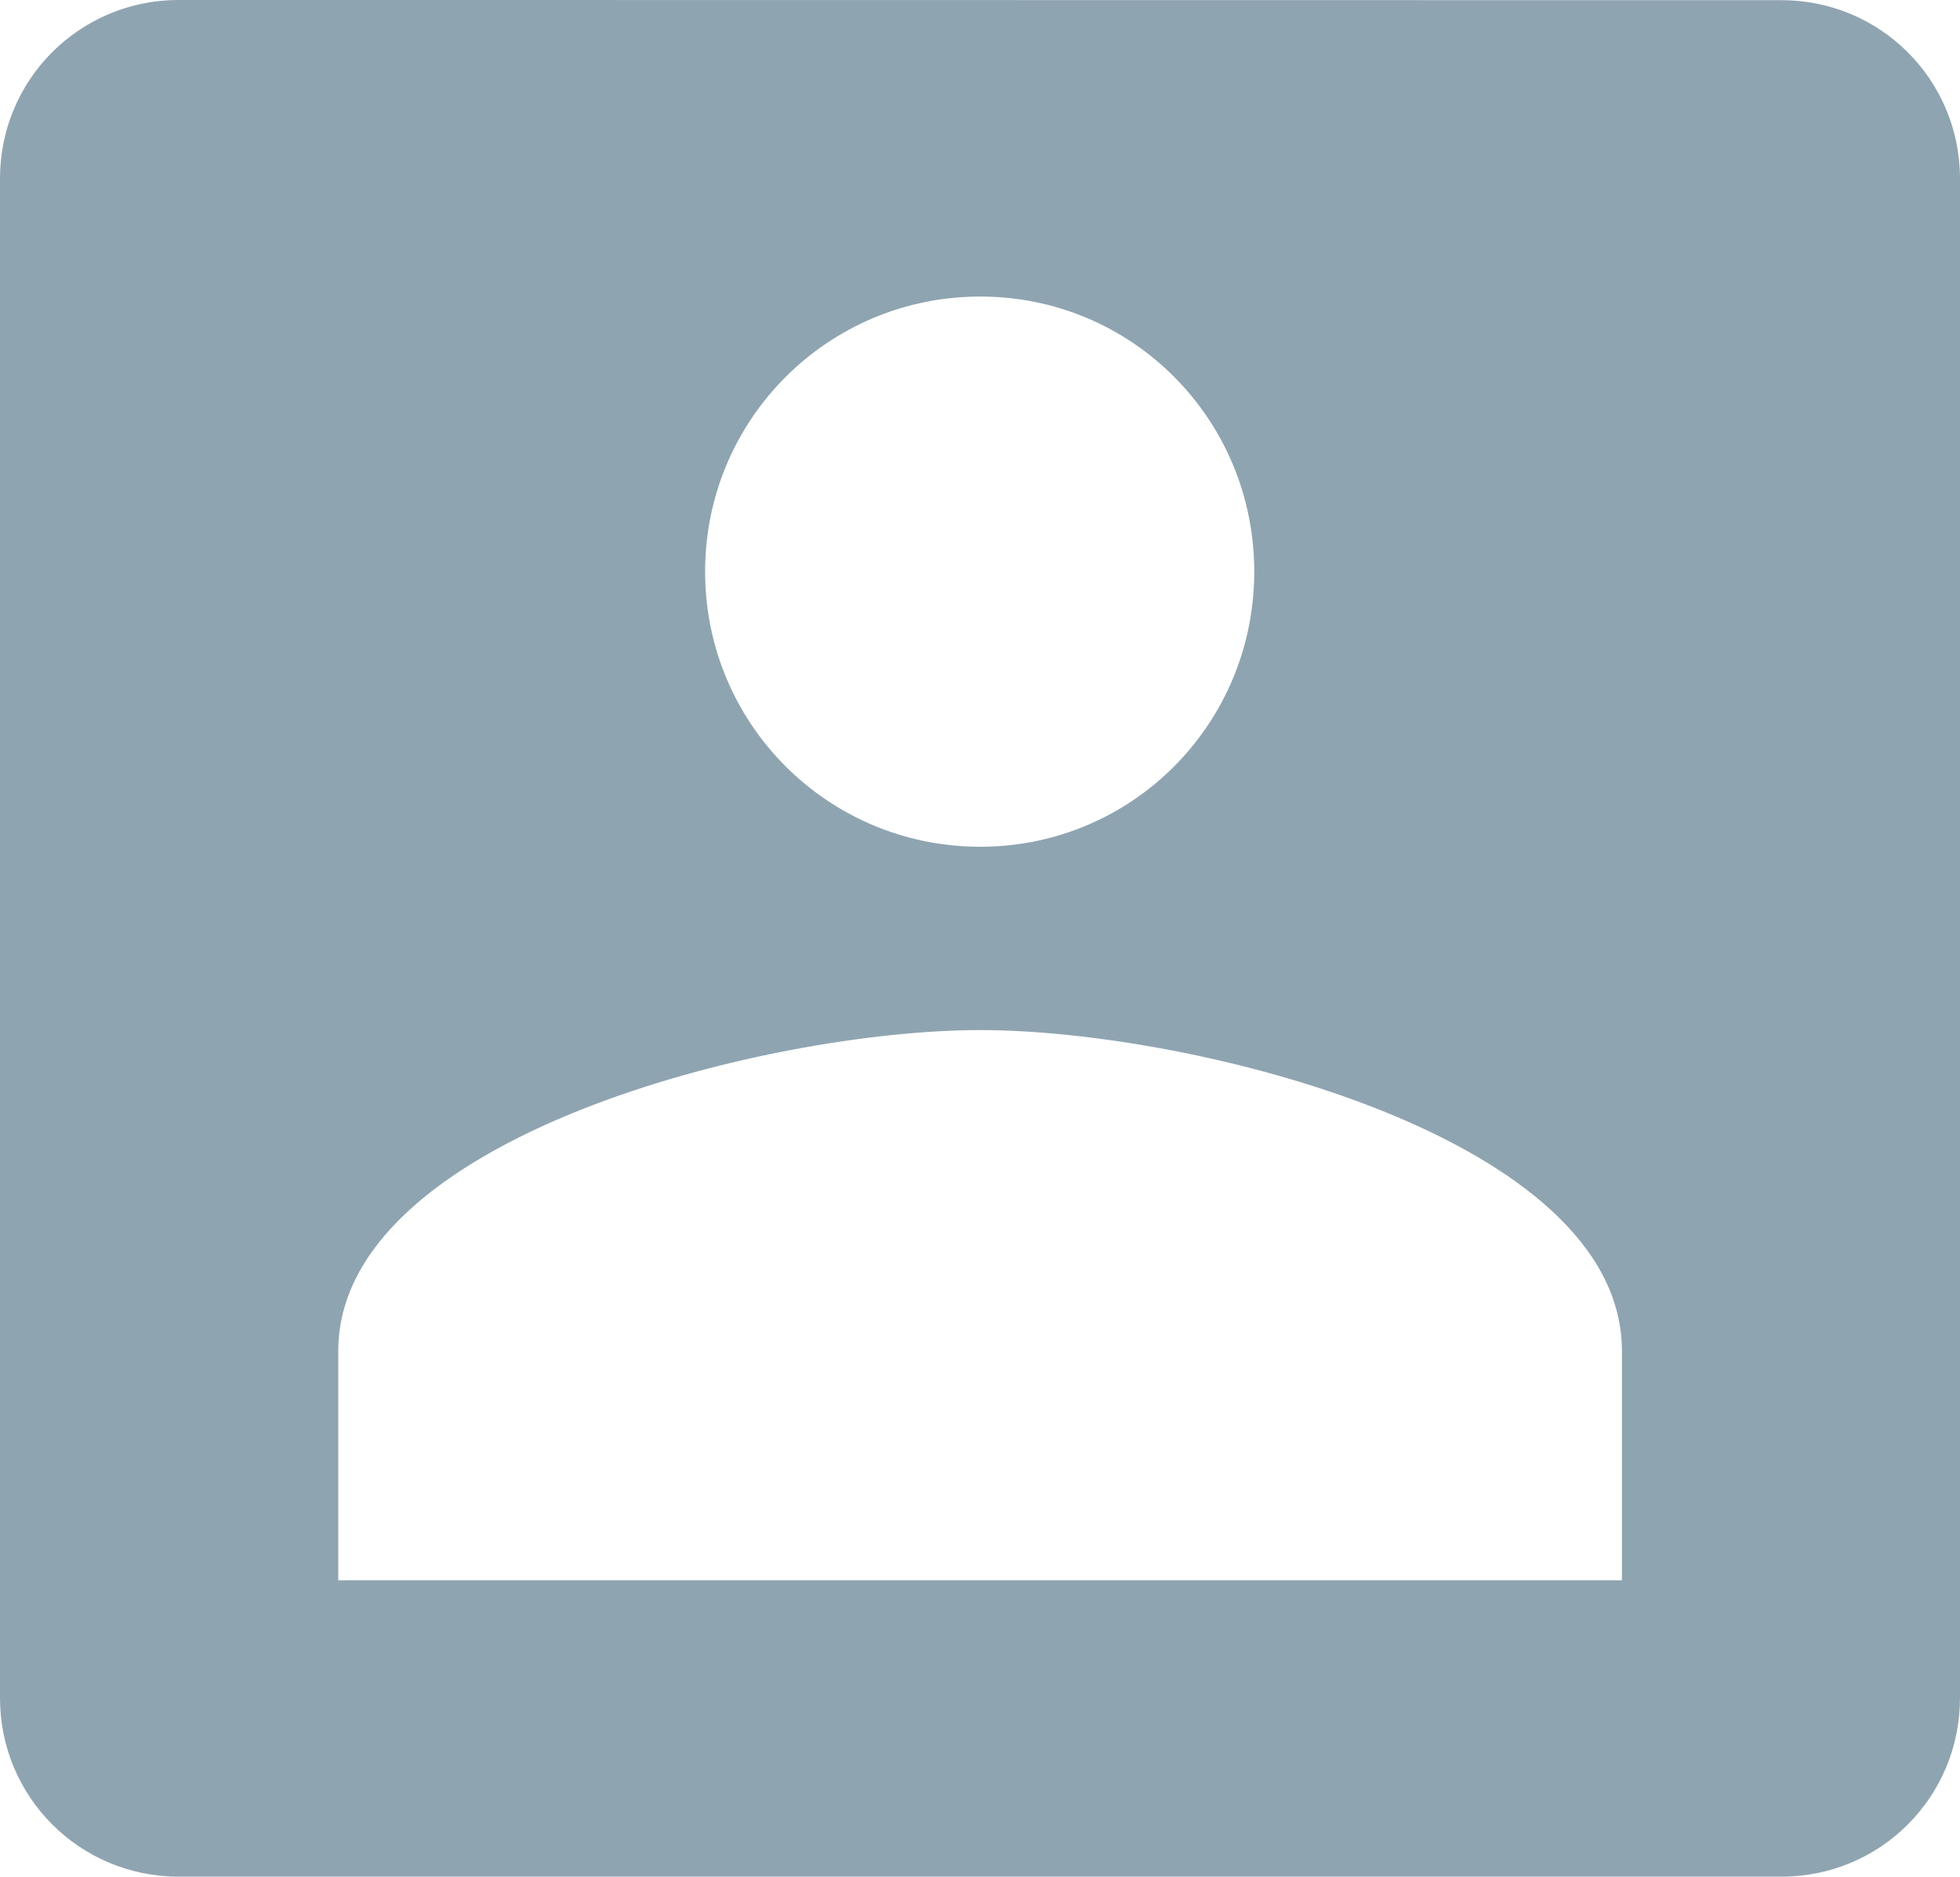
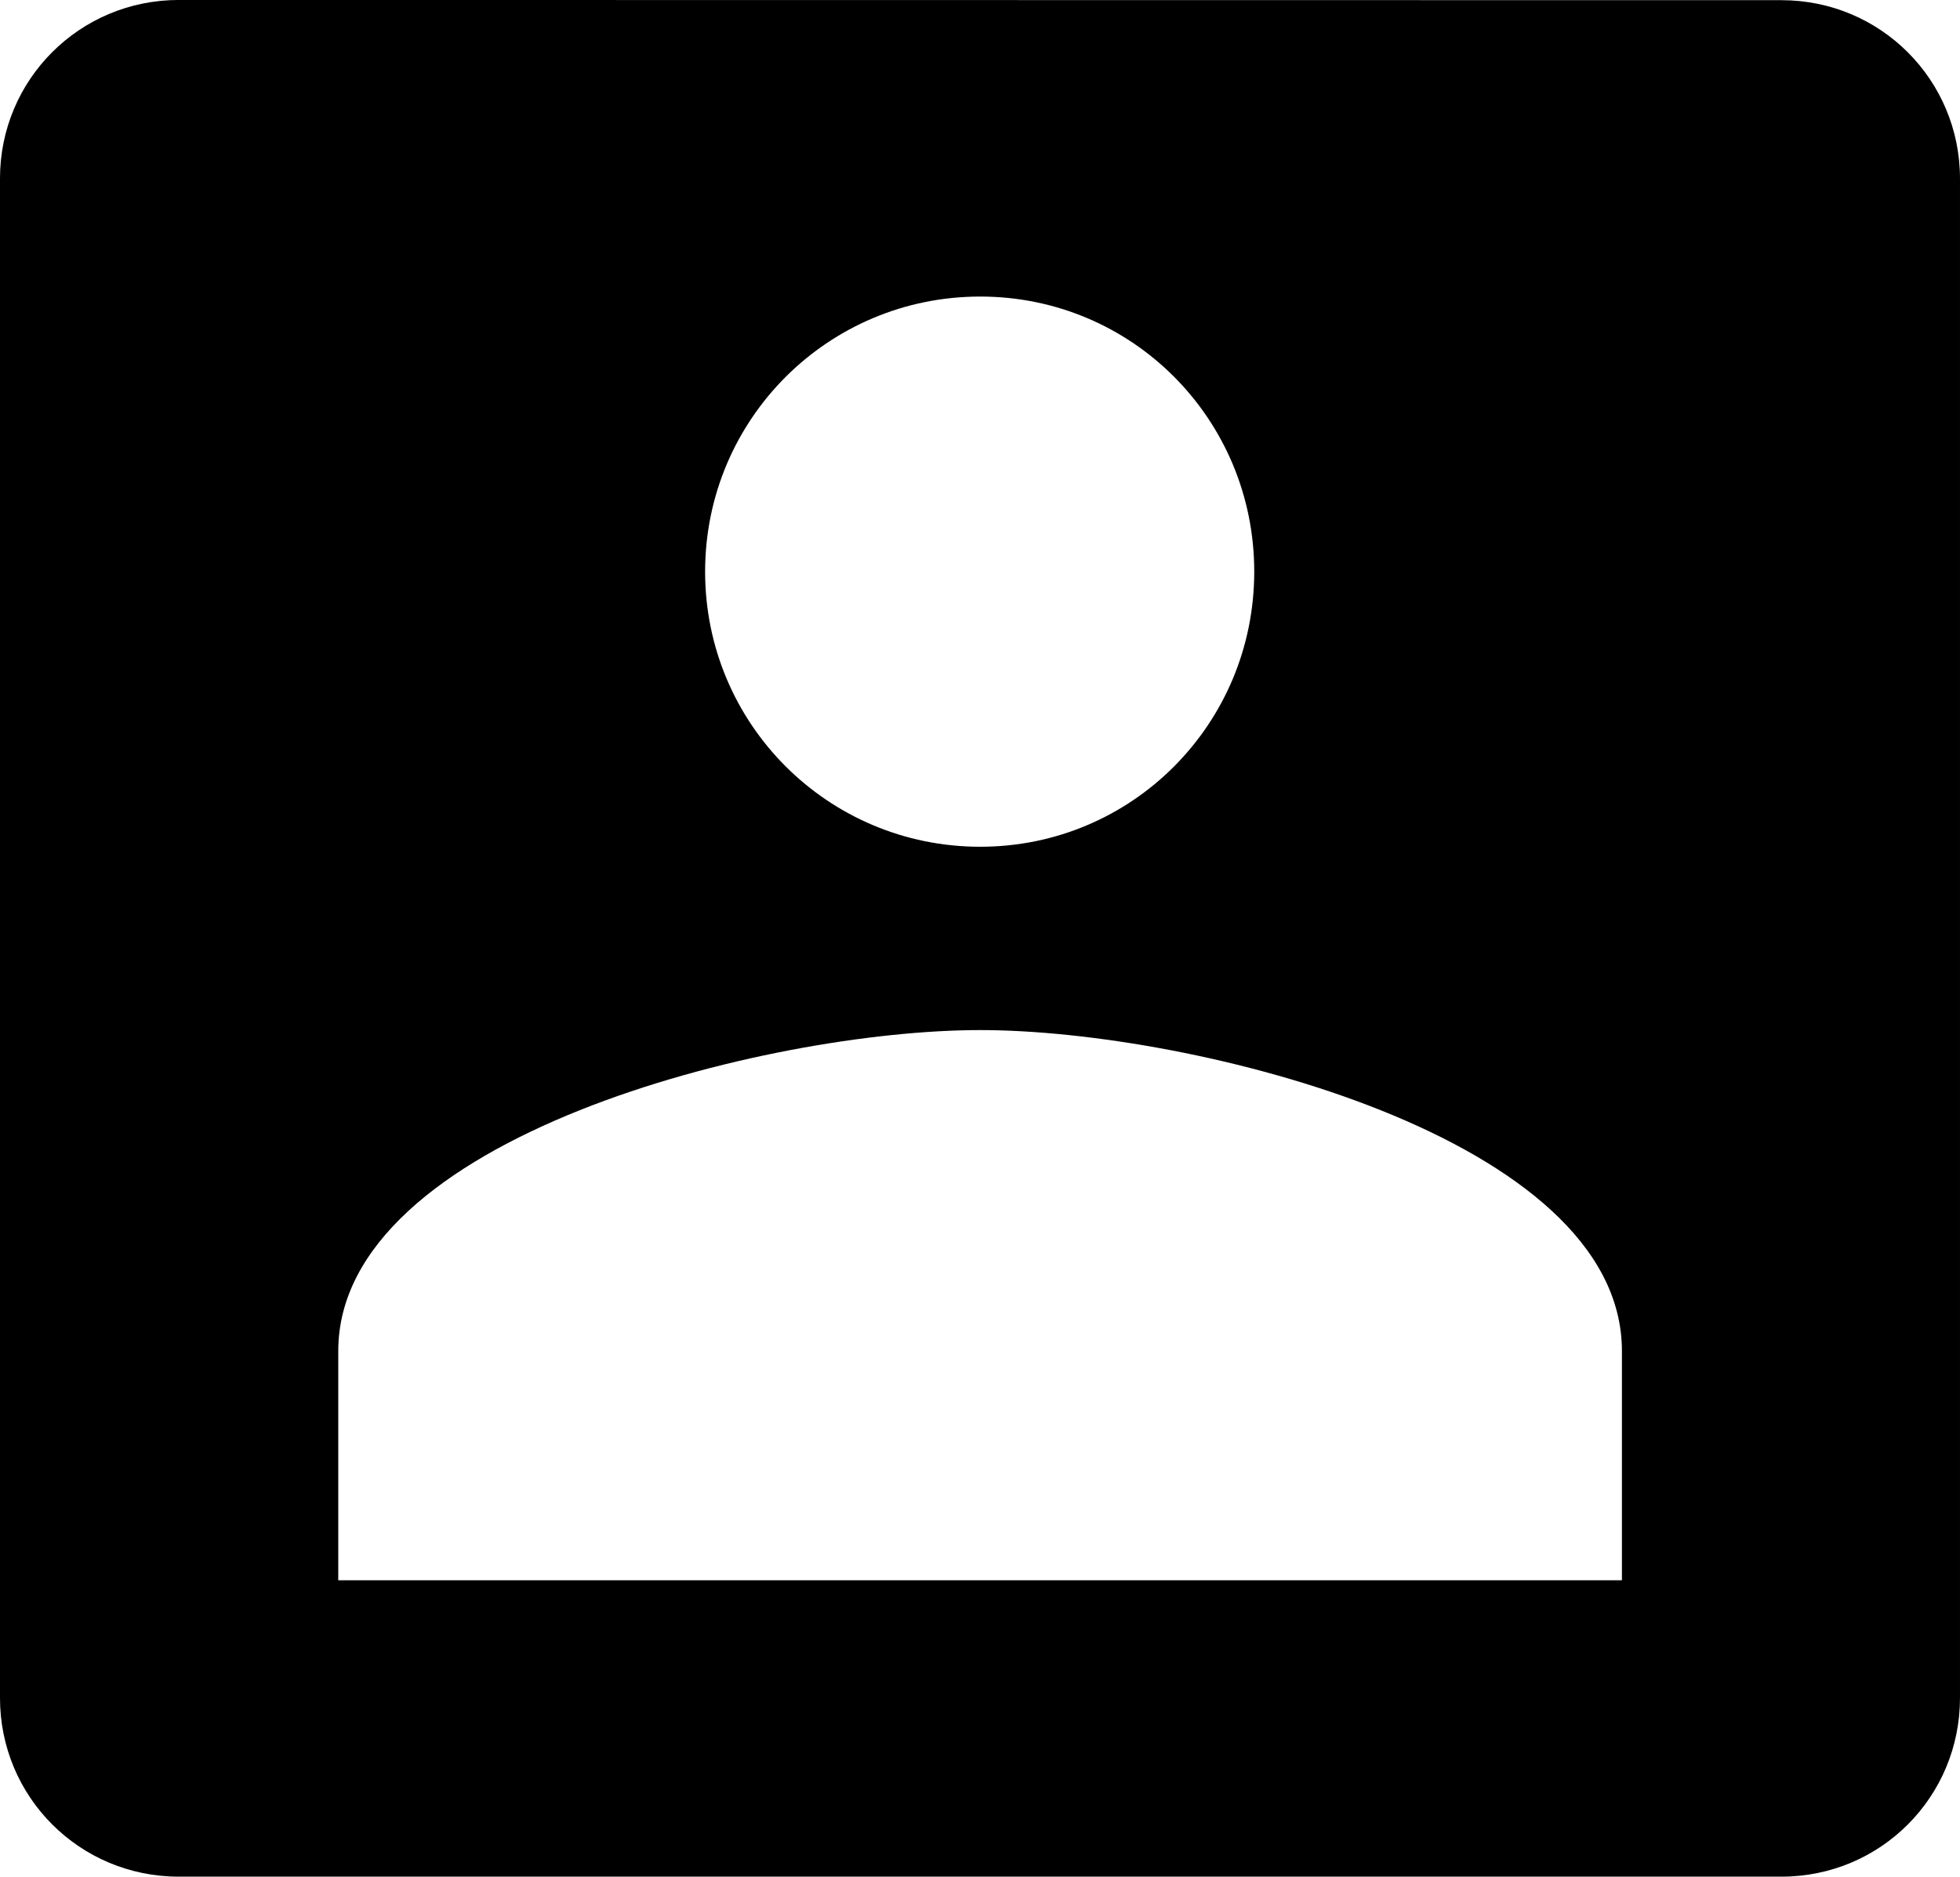
<svg xmlns="http://www.w3.org/2000/svg" width="9.398mm" height="8.998mm" viewBox="0 0 9.398 8.998" version="1.1" id="svg13826">
  <defs id="defs13820" />
  <g id="layer1" transform="translate(-5.311048,-5.425144)">
-     <path style="opacity:1;fill:#8fa4b1;fill-opacity:1;fill-rule:nonzero;stroke:none;stroke-width:0.202;stroke-linecap:butt;stroke-linejoin:round;stroke-miterlimit:10;stroke-dasharray:0.403, 0.202;stroke-dashoffset:5.019;stroke-opacity:1" d="m 6.168,5.425 c -0.475,0 -0.857,0.382 -0.857,0.856 v 7.285 c 0,0.475 0.382,0.857 0.857,0.857 h 7.685 c 0.475,0 0.856,-0.382 0.856,-0.857 V 6.282 c 0,-0.475 -0.382,-0.856 -0.856,-0.856 z m 3.843,1.422 c 0.73,0 1.314,0.589 1.314,1.319 0,0.73 -0.585,1.319 -1.314,1.319 -0.73,10e-7 -1.319,-0.589 -1.319,-1.319 0,-0.73 0.589,-1.319 1.319,-1.319 z m 0,3.517 c 1.024,-2e-6 3.077,0.514 3.077,1.539 v 1.099 H 6.933 v -1.099 c 0,-1.024 2.053,-1.539 3.078,-1.539 z" id="rect8339" />
+     <path style="opacity:1;fill:#000000;fill-opacity:1;fill-rule:nonzero;stroke:none;stroke-width:0.202;stroke-linecap:butt;stroke-linejoin:round;stroke-miterlimit:10;stroke-dasharray:0.403, 0.202;stroke-dashoffset:5.019;stroke-opacity:1" d="m 6.168,5.425 c -0.475,0 -0.857,0.382 -0.857,0.856 v 7.285 c 0,0.475 0.382,0.857 0.857,0.857 h 7.685 c 0.475,0 0.856,-0.382 0.856,-0.857 V 6.282 c 0,-0.475 -0.382,-0.856 -0.856,-0.856 z m 3.843,1.422 c 0.73,0 1.314,0.589 1.314,1.319 0,0.73 -0.585,1.319 -1.314,1.319 -0.73,10e-7 -1.319,-0.589 -1.319,-1.319 0,-0.73 0.589,-1.319 1.319,-1.319 z m 0,3.517 c 1.024,-2e-6 3.077,0.514 3.077,1.539 v 1.099 H 6.933 v -1.099 c 0,-1.024 2.053,-1.539 3.078,-1.539 z" id="rect8339" />
  </g>
</svg>
